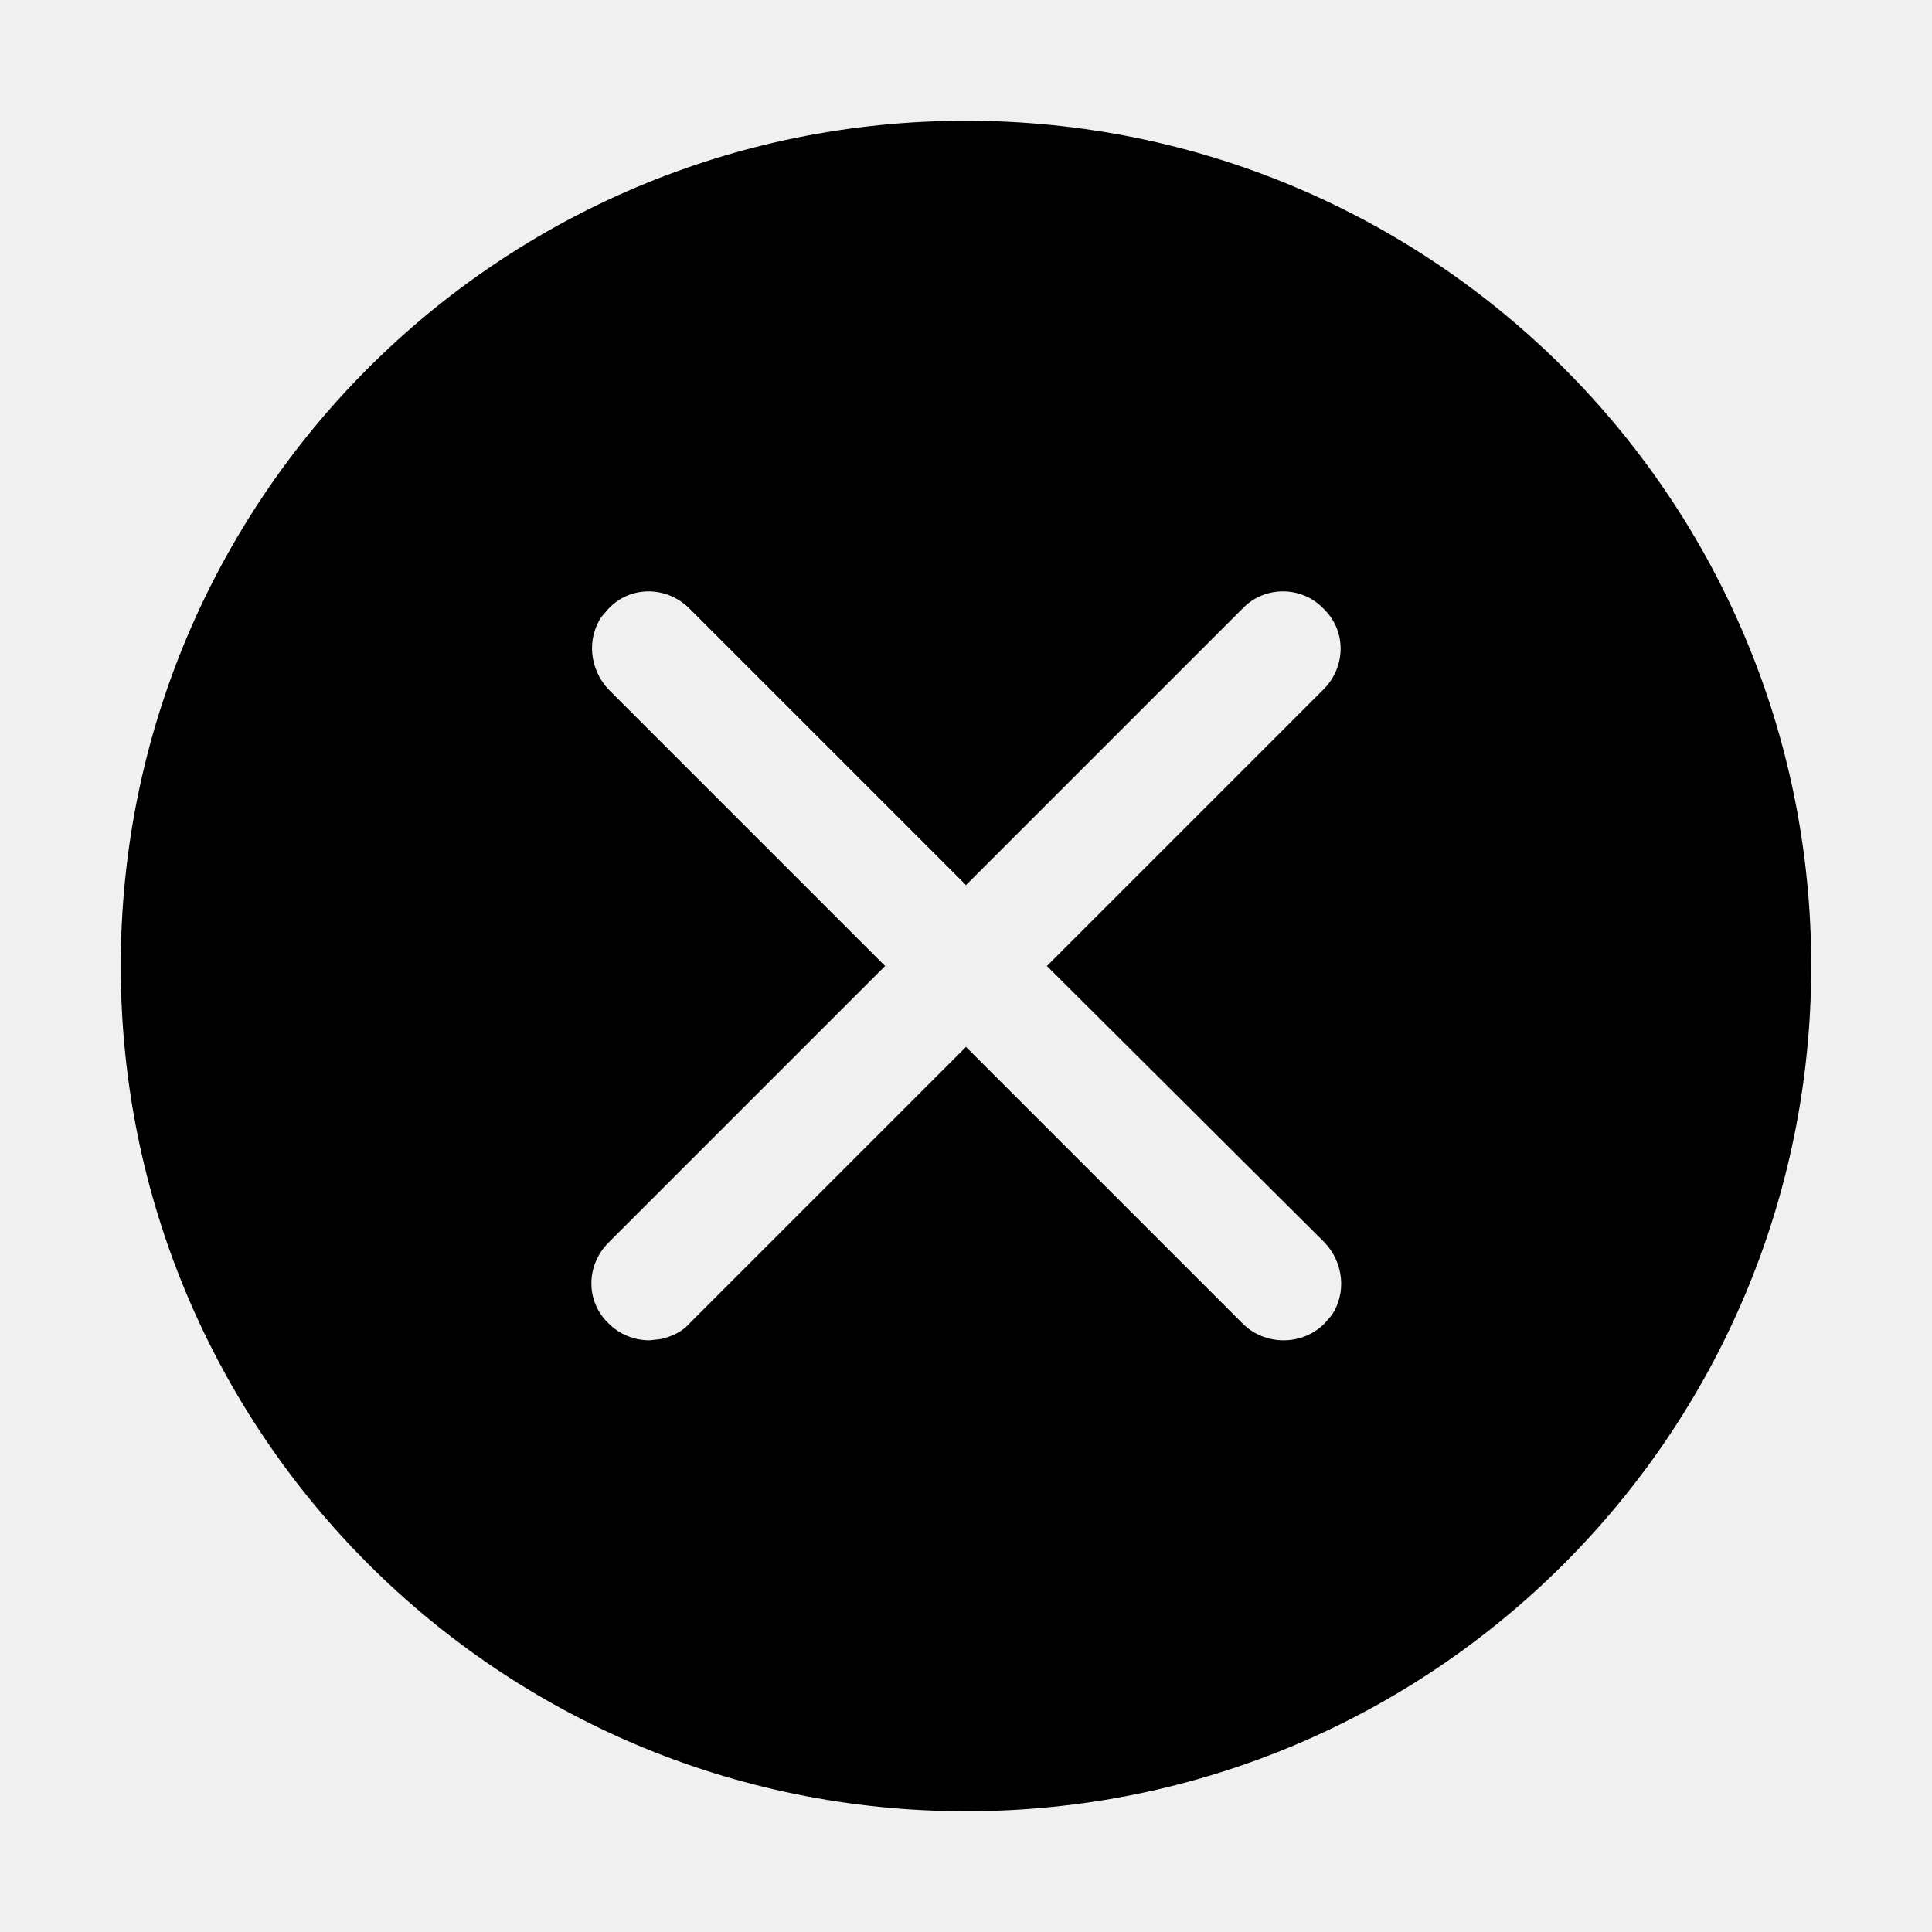
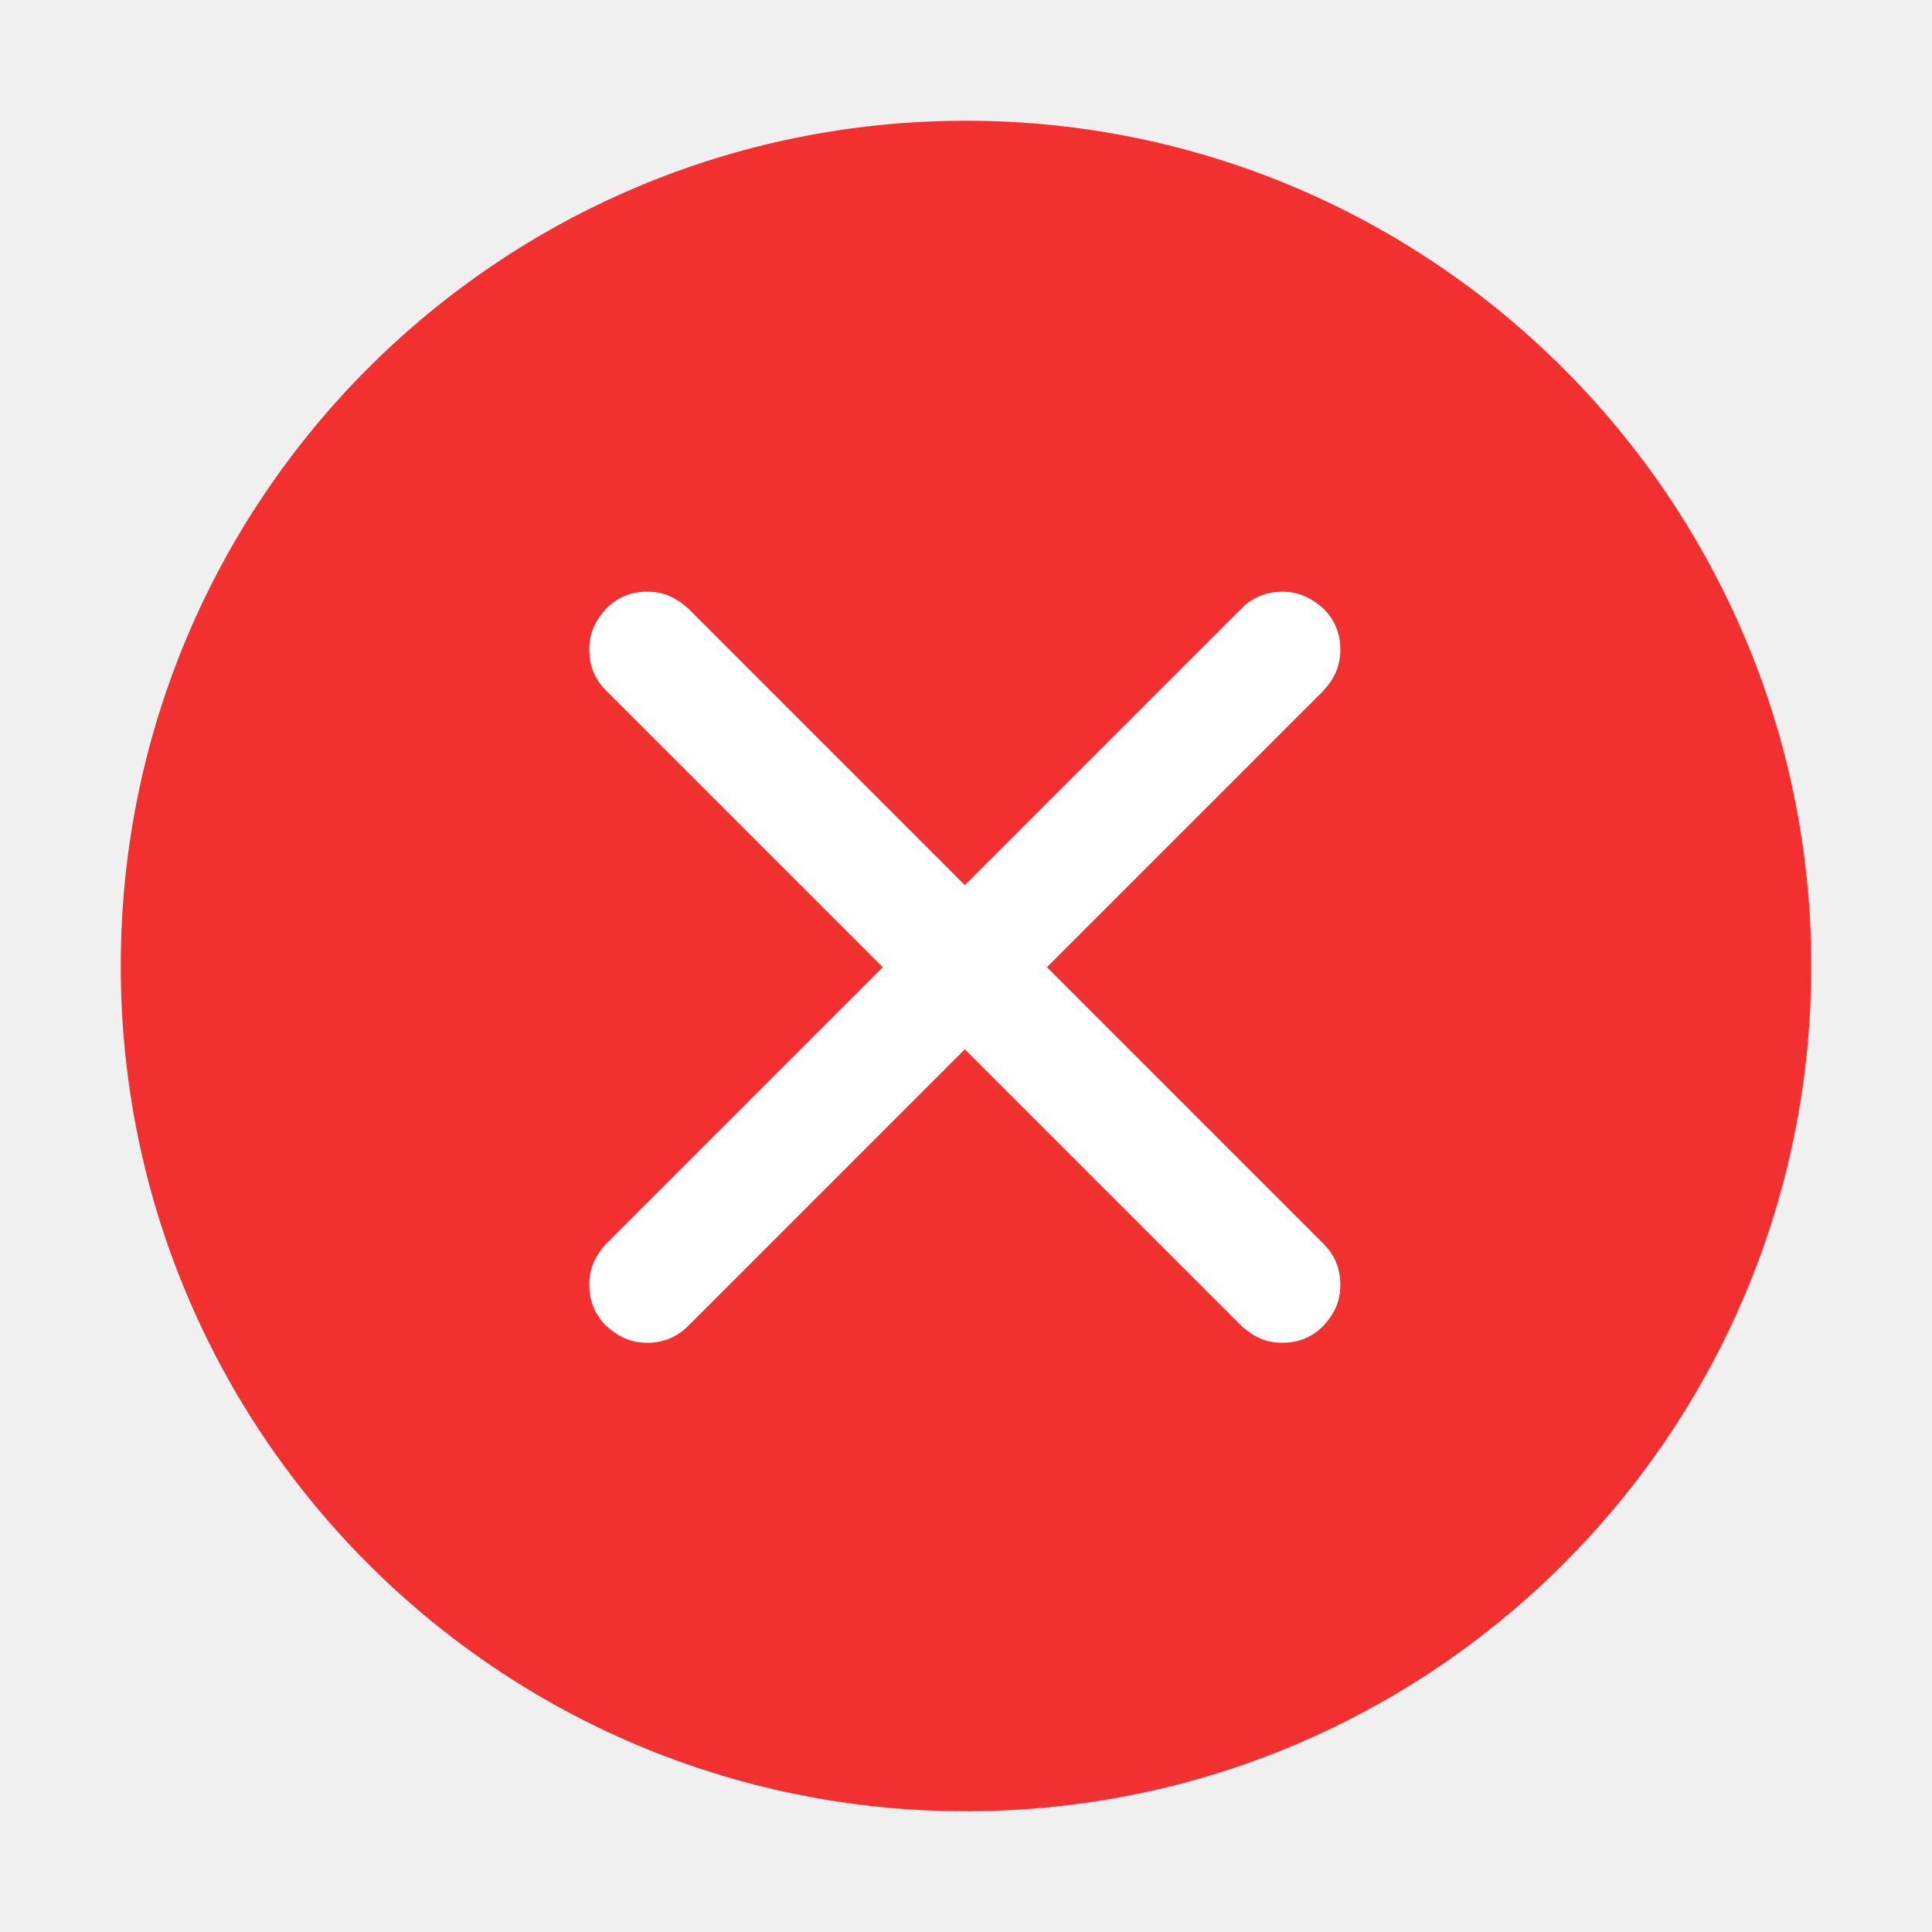
- <svg xmlns="http://www.w3.org/2000/svg" version="1.1" id="图层_1" x="0px" y="0px" viewBox="0 0 16 16" style="enable-background:new 0 0 16 16;" xml:space="preserve">
-   <style type="text/css">
- 	.st0{fill:none;}
- 	.st1{fill-rule:evenodd;clip-rule:evenodd;}
- </style>
-   <rect id="矩形备份-5" class="st0" />
-   <path id="形状结合" class="st1" d="M8,1c3.87,0,7,3.13,7,7s-3.13,7-7,7s-7-3.13-7-7S4.13,1,8,1z M10.29,5.04L8,7.33L5.71,5.04  c-0.19-0.19-0.49-0.19-0.67,0L4.98,5.11c-0.12,0.18-0.1,0.43,0.06,0.6L7.33,8l-2.29,2.29c-0.19,0.19-0.19,0.49,0,0.67  c0.09,0.09,0.21,0.14,0.34,0.14l0.09-0.01c0.09-0.02,0.18-0.06,0.24-0.13L8,8.67l2.29,2.29c0.09,0.09,0.21,0.14,0.34,0.14  s0.25-0.05,0.34-0.14l0.06-0.07c0.12-0.18,0.1-0.43-0.06-0.6L8.67,8l2.29-2.29c0.19-0.19,0.19-0.49,0-0.67  C10.78,4.85,10.47,4.85,10.29,5.04z" />
+ <svg xmlns="http://www.w3.org/2000/svg" id="_图层_1" data-name="图层 1" viewBox="0 0 16 16">
+   <defs>
+     <style>
+       .cls-1 {
+         fill: #f23030;
+       }
+ 
+       .cls-1, .cls-2 {
+         fill-rule: evenodd;
+       }
+ 
+       .cls-2 {
+         fill: #fff;
+       }
+     </style>
+   </defs>
+   <path id="_路径" data-name="路径" class="cls-1" d="m8,1c-3.87,0-7,3.13-7,7s3.13,7,7,7,7-3.14,7-7S11.86,1,8,1Z" />
+   <path id="_形状结合" data-name="形状结合" class="cls-2" d="m10.62,4.9c.13,0,.24.05.34.14.09.09.14.2.14.34s-.05.24-.14.34l-2.29,2.29,2.29,2.29c.09.09.14.2.14.34s-.05.24-.14.34c-.09.09-.2.14-.34.14s-.24-.05-.34-.14l-2.29-2.29-2.29,2.29c-.09.09-.2.14-.34.14s-.24-.05-.34-.14c-.09-.09-.14-.2-.14-.34s.05-.24.14-.34l2.29-2.29-2.29-2.29c-.09-.09-.14-.2-.14-.34s.05-.24.14-.34c.09-.09.2-.14.34-.14s.24.05.34.14l2.29,2.29,2.29-2.29c.09-.09.2-.14.34-.14Z" />
</svg>
